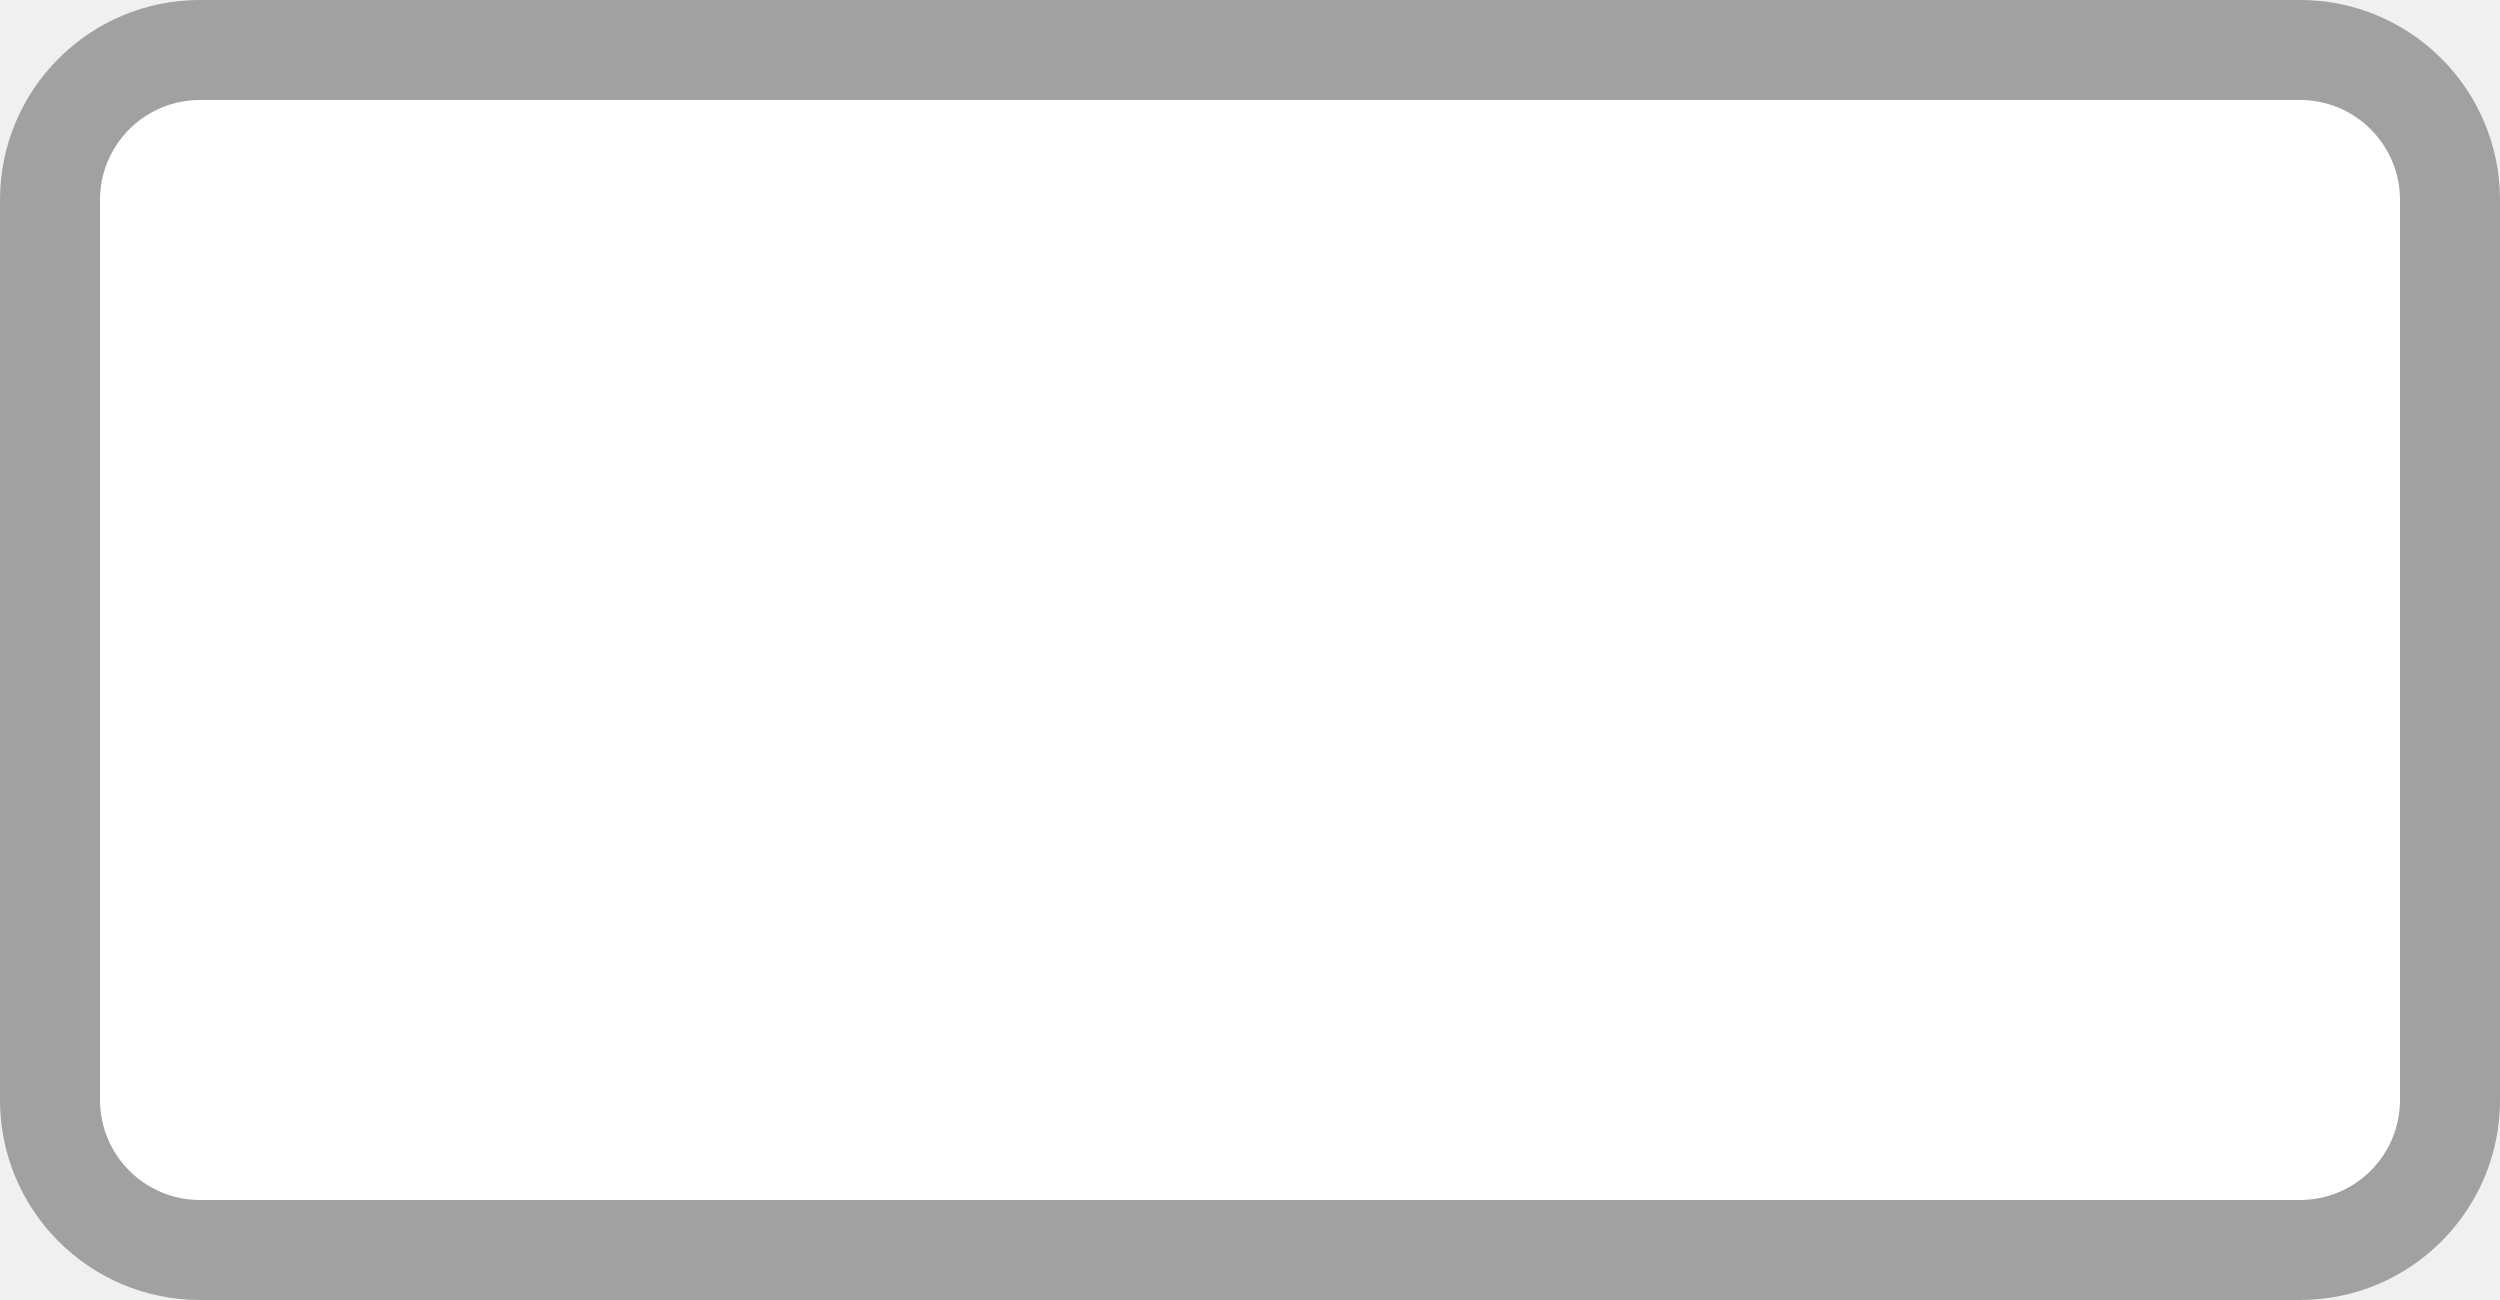
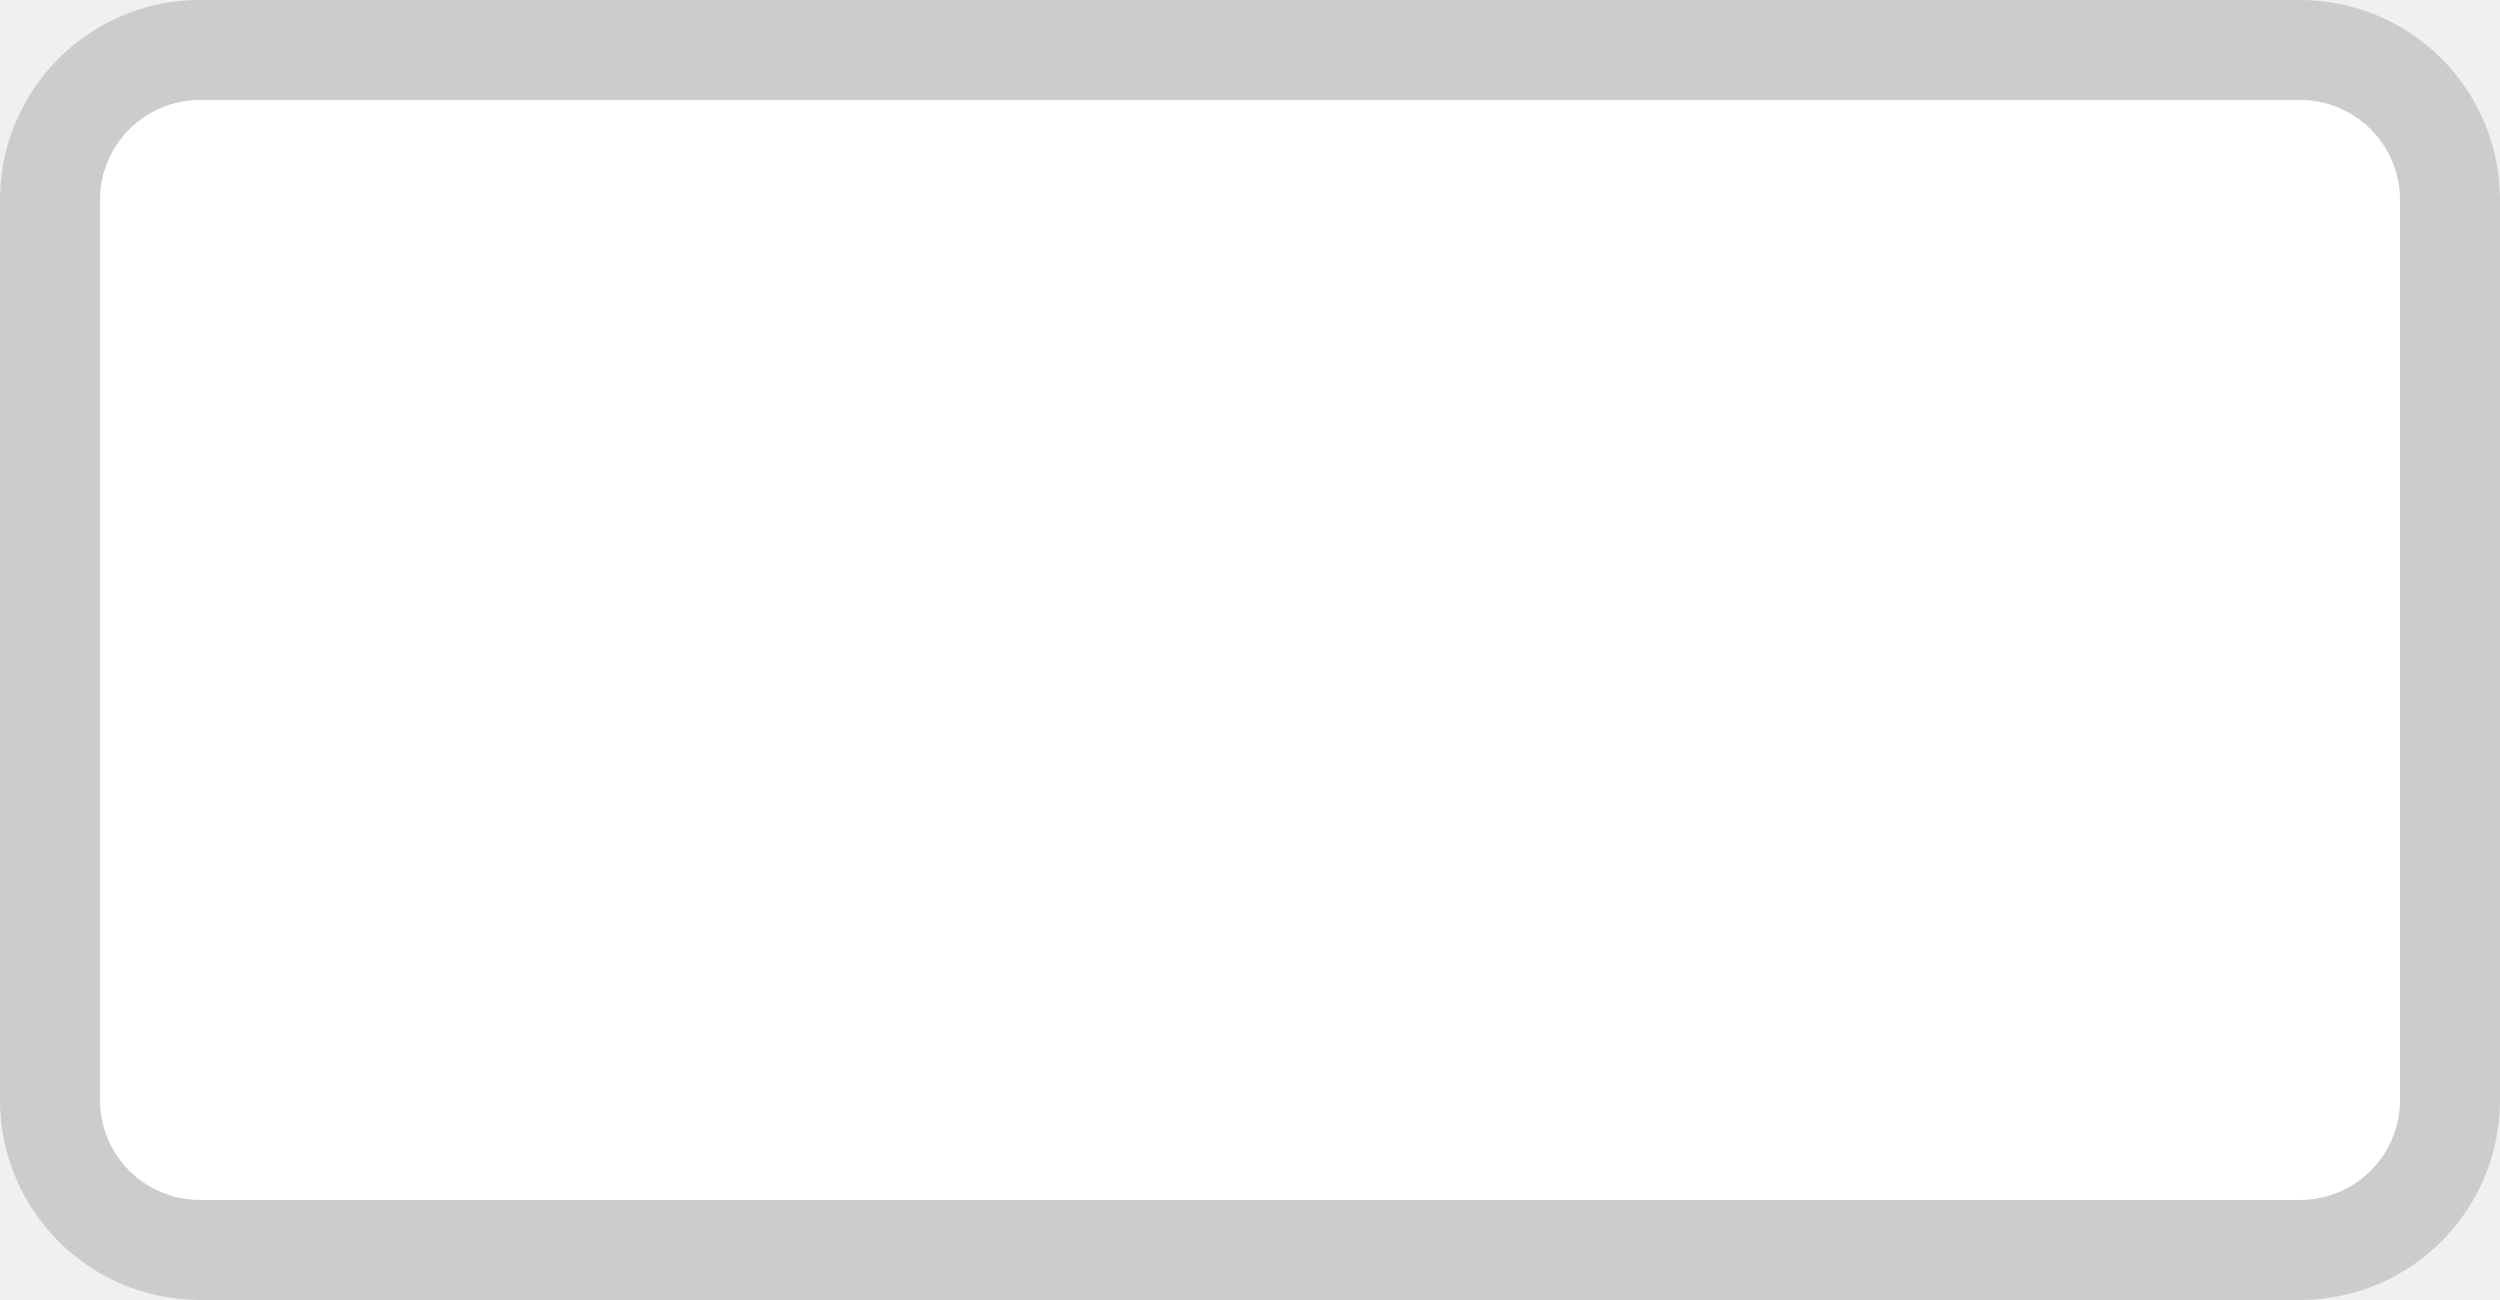
<svg xmlns="http://www.w3.org/2000/svg" width="25" height="13" id="svg5088" version="1.1">
  <defs id="defs5090" />
  <g id="layer1" transform="translate(-54.99999,-944.3622)">
    <g transform="translate(-180,480)" id="generic-md-3">
-       <rect style="opacity:0.33;color:#000000;fill:#000000;fill-opacity:1;fill-rule:evenodd;stroke:none;stroke-width:1;marker:none;visibility:visible;display:inline;overflow:visible;enable-background:accumulate" id="rect3455" width="25" height="13" x="235" y="464.362" ry="2" rx="2" />
+       <rect style="opacity:1;color:#CCCCCC;fill:#CCCCCC;fill-opacity:1;fill-rule:evenodd;stroke:none;stroke-width:1;marker:none;visibility:visible;display:inline;overflow:visible;enable-background:accumulate" id="rect3455" width="25" height="13" x="235" y="464.362" ry="2" rx="2" />
      <rect y="465.362" x="236" height="11" width="23" id="rect3457" style="color:#000000;fill:#ffffff;fill-opacity:1;fill-rule:evenodd;stroke:none;stroke-width:1;marker:none;visibility:visible;display:inline;overflow:visible;enable-background:accumulate" ry="1" rx="1" />
    </g>
  </g>
</svg>
